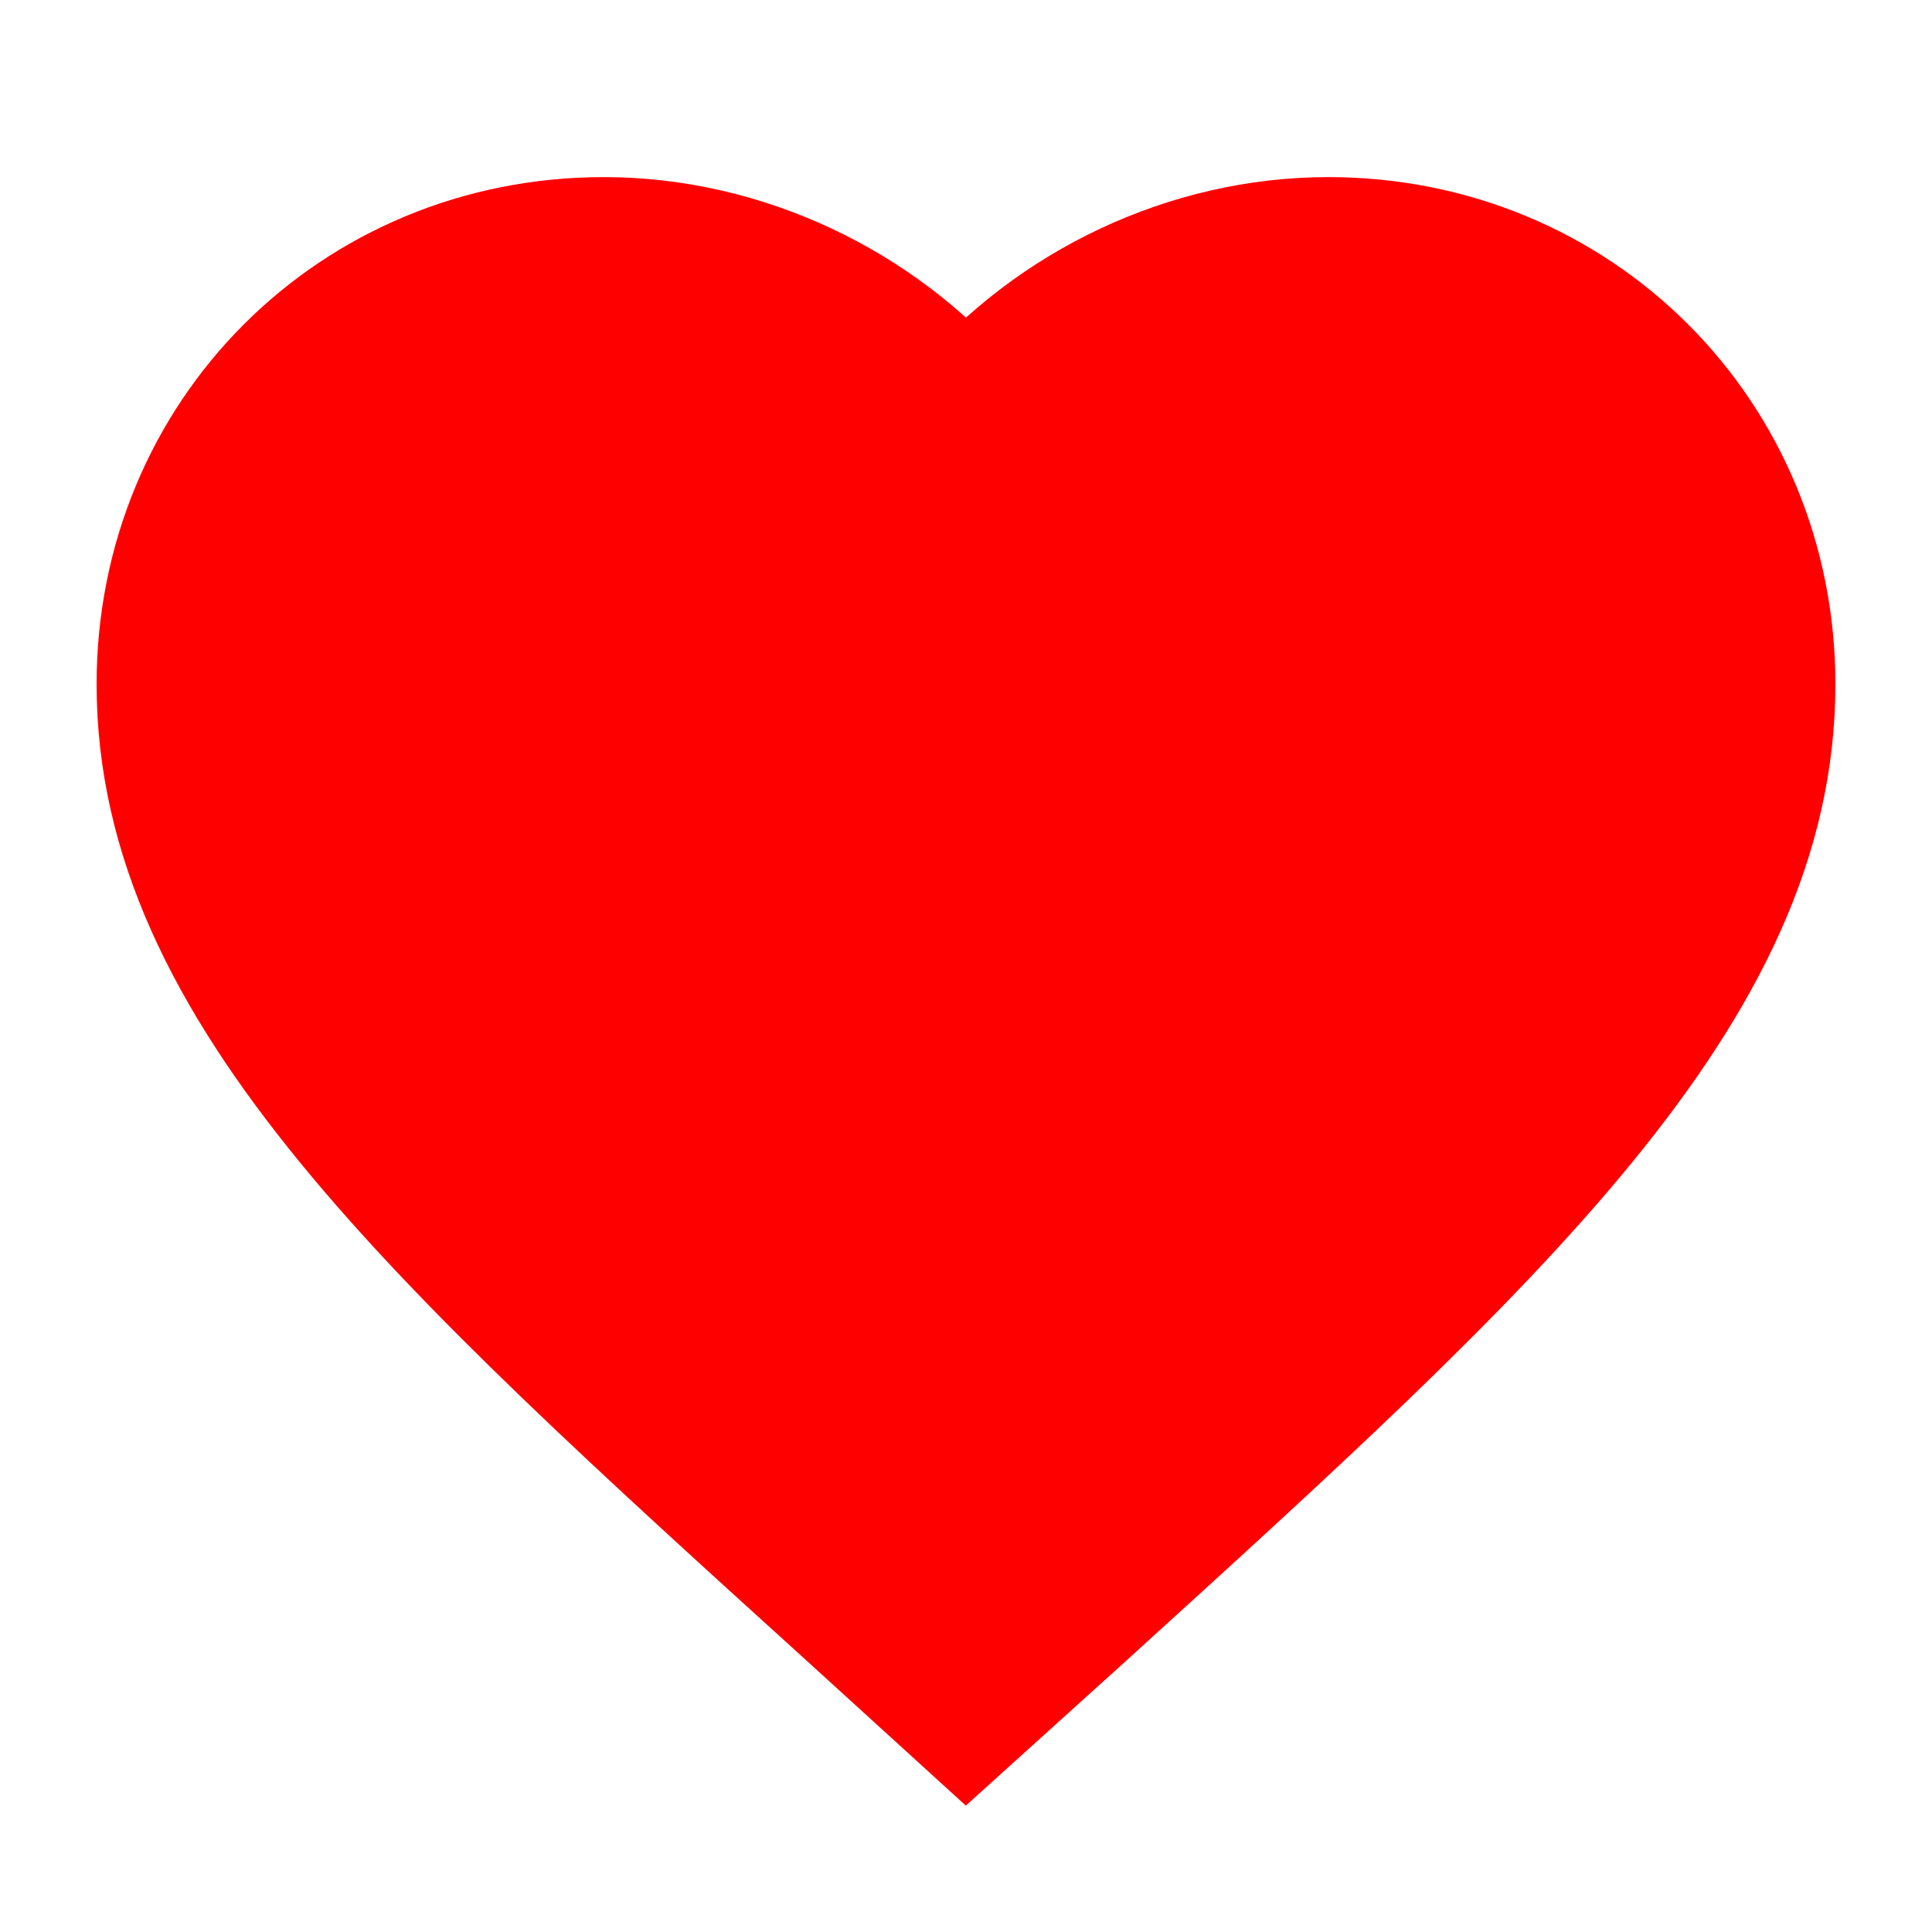
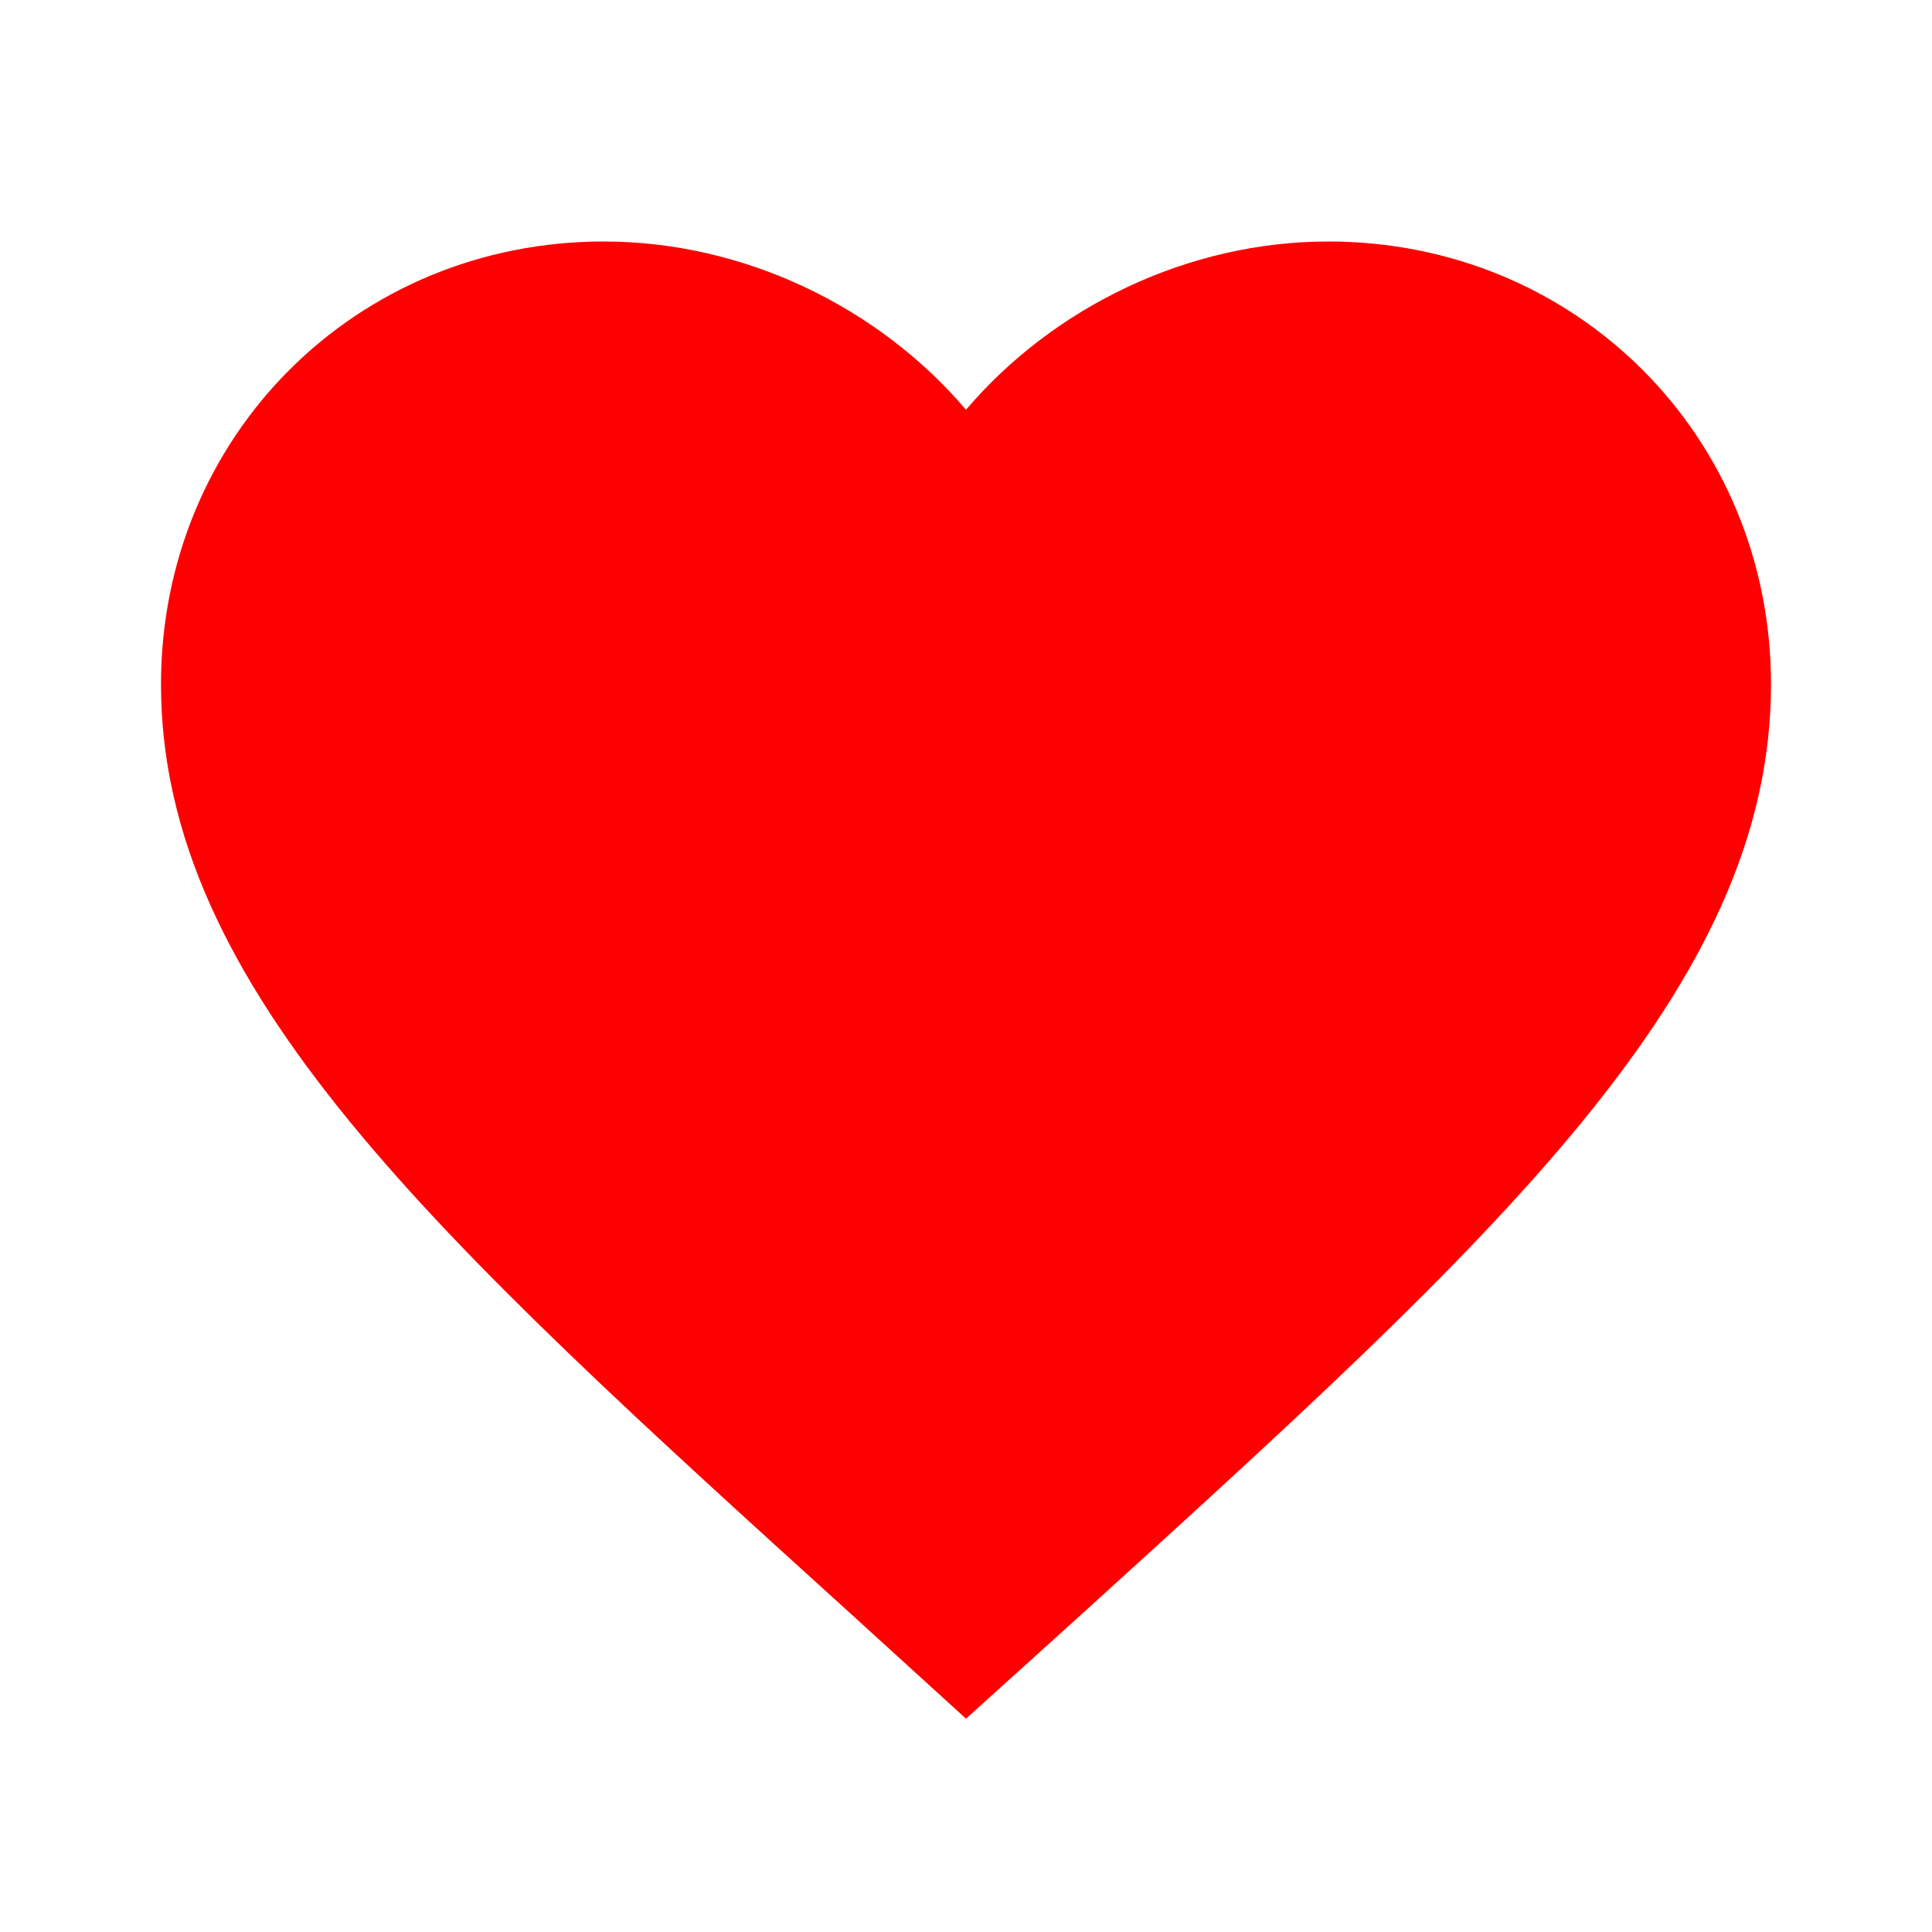
- <svg width="24" height="24" viewBox="0 0 24 24">
-   <path d="M12 21.35l-1.45-1.32C5.4 15.36 2 12.28 2 8.5 2 5.42 4.42 3 7.5 3c1.74 0 3.41.81 4.5 2.09C13.09 3.81 14.76 3 16.5 3 19.58 3 22 5.42 22 8.5c0 3.78-3.4 6.86-8.55 11.54L12 21.35z" fill="#FF0000" stroke="#FF0000" stroke-width="1.6" />
+ <svg xmlns="http://www.w3.org/2000/svg" width="24" height="24" viewBox="0 0 24 24">
+   <path d="M12 21.35l-1.45-1.32C5.4 15.36 2 12.28 2 8.5 2 5.42 4.42 3 7.5 3c1.74 0 3.41.81 4.5 2.09C13.09 3.81 14.76 3 16.5 3 19.58 3 22 5.42 22 8.5c0 3.78-3.4 6.86-8.55 11.54L12 21.35z" fill="#FF0000" />
</svg>
